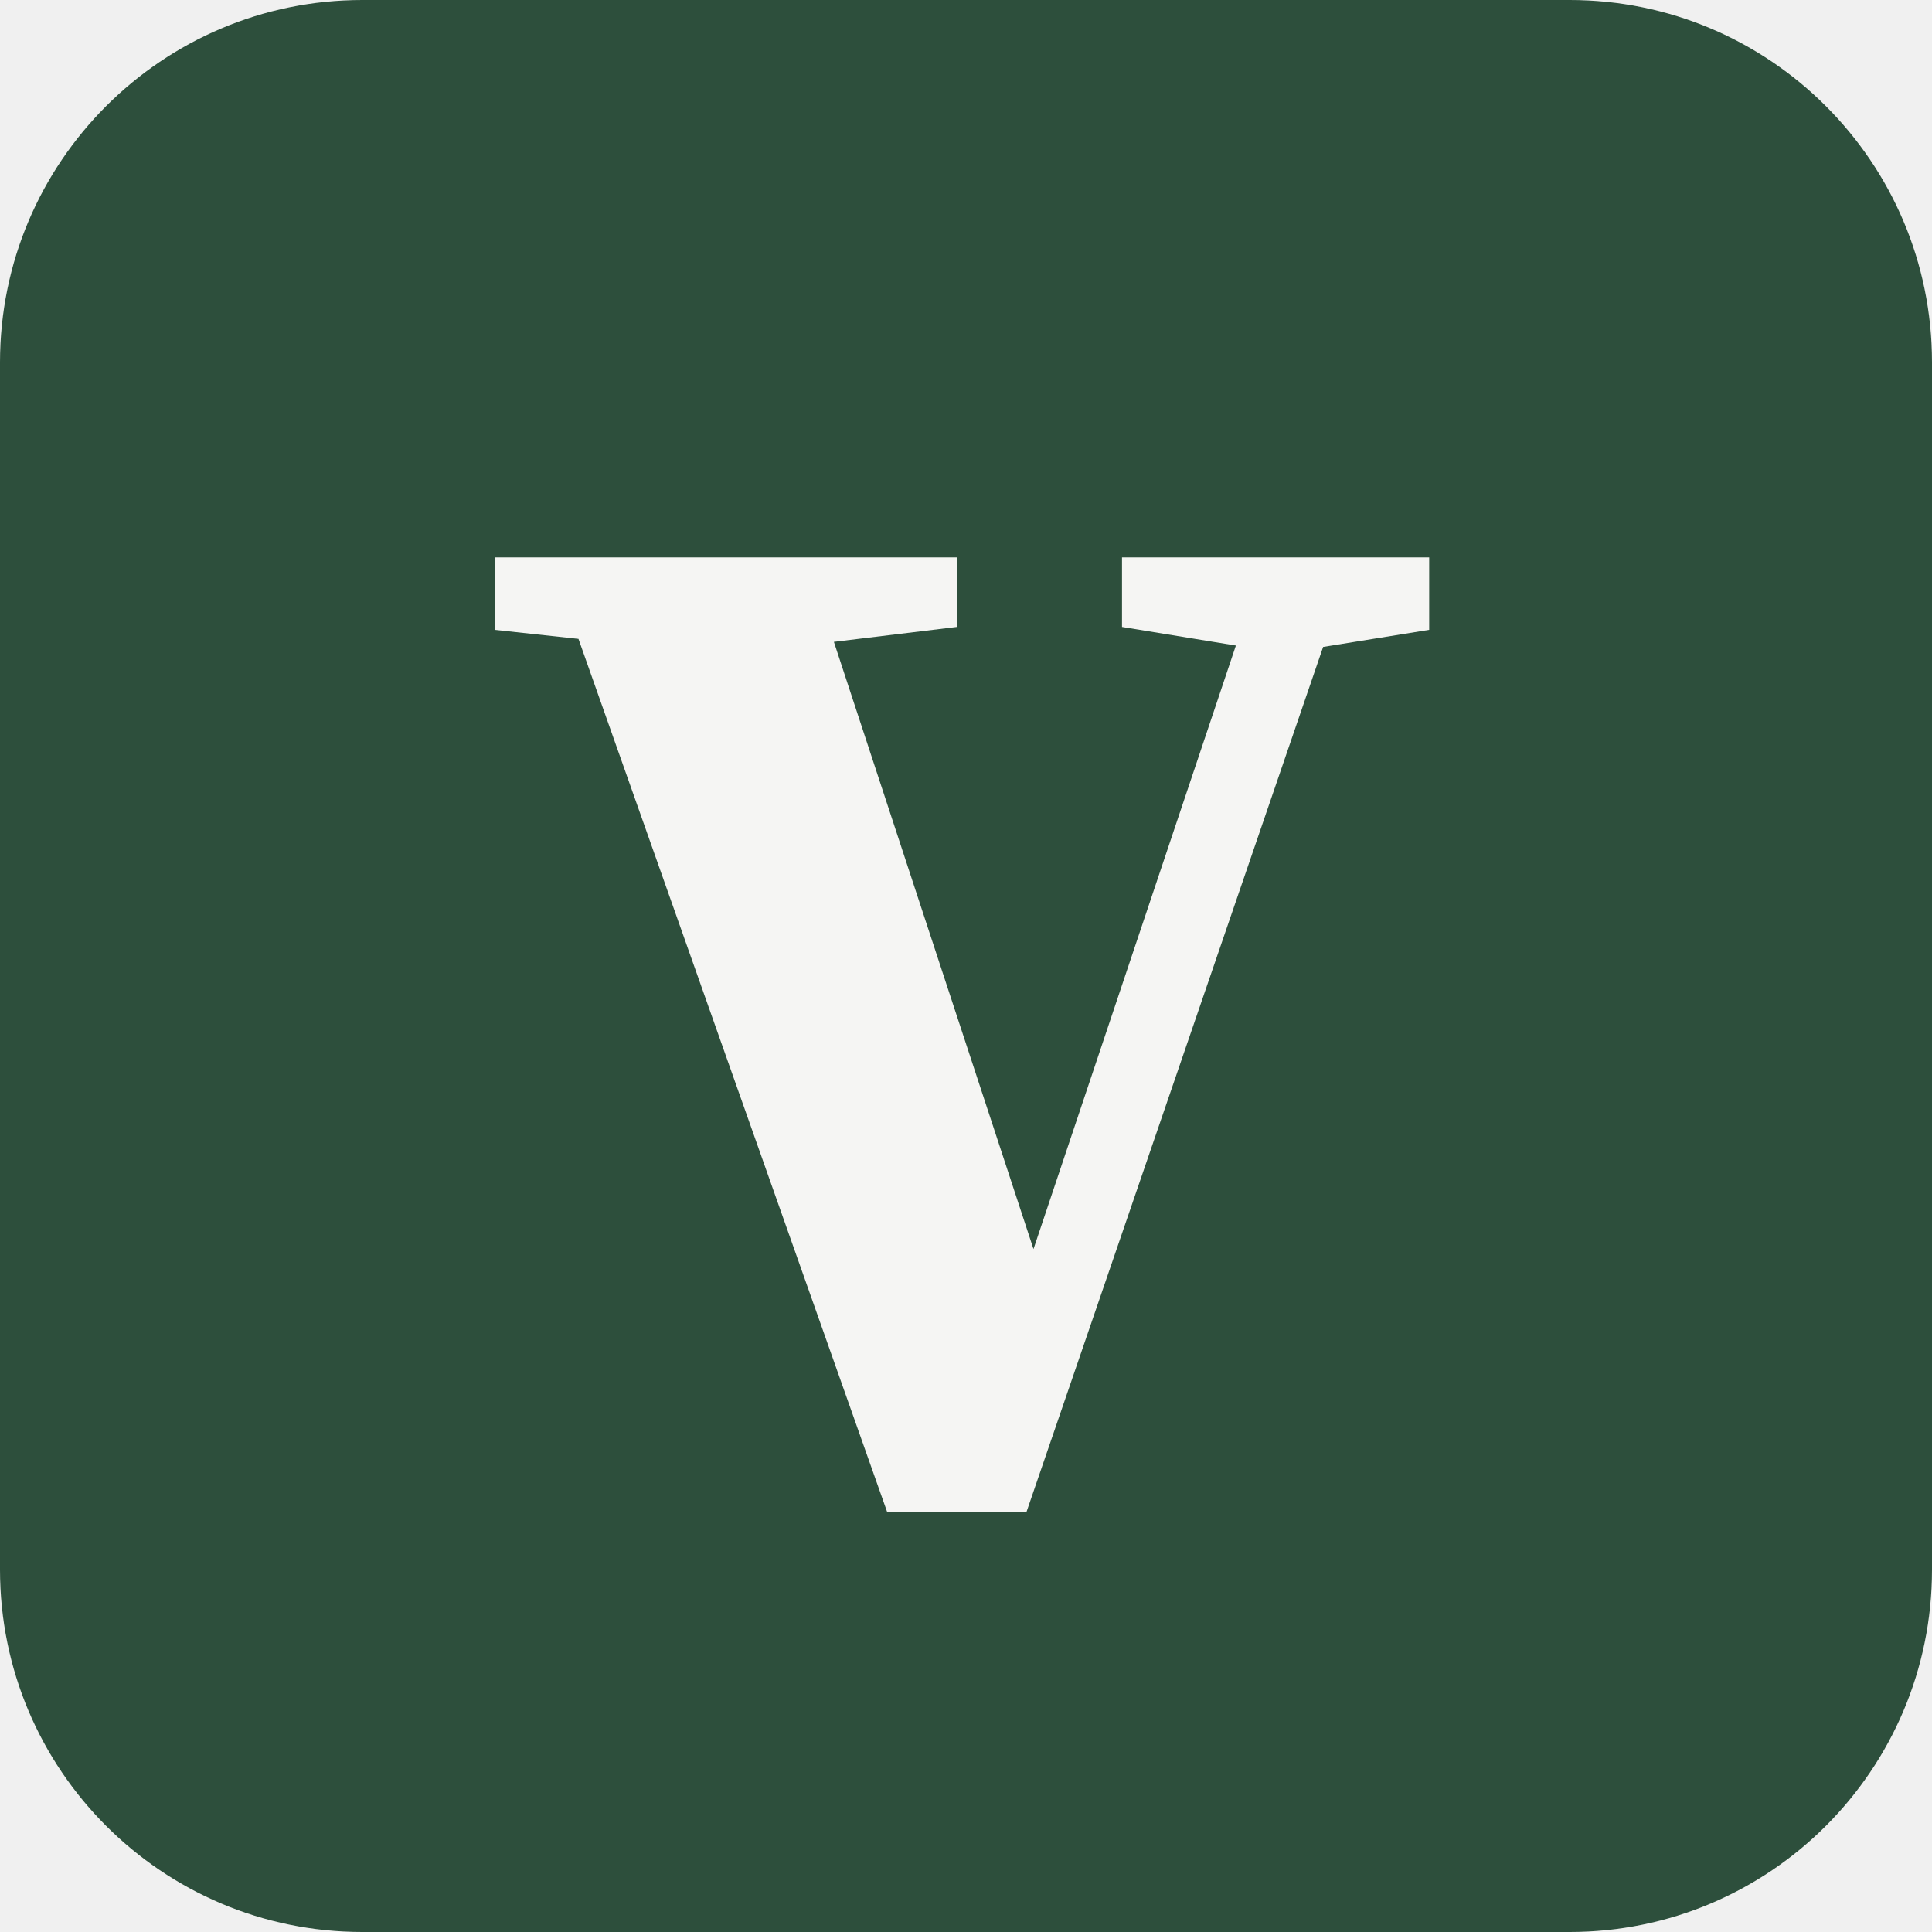
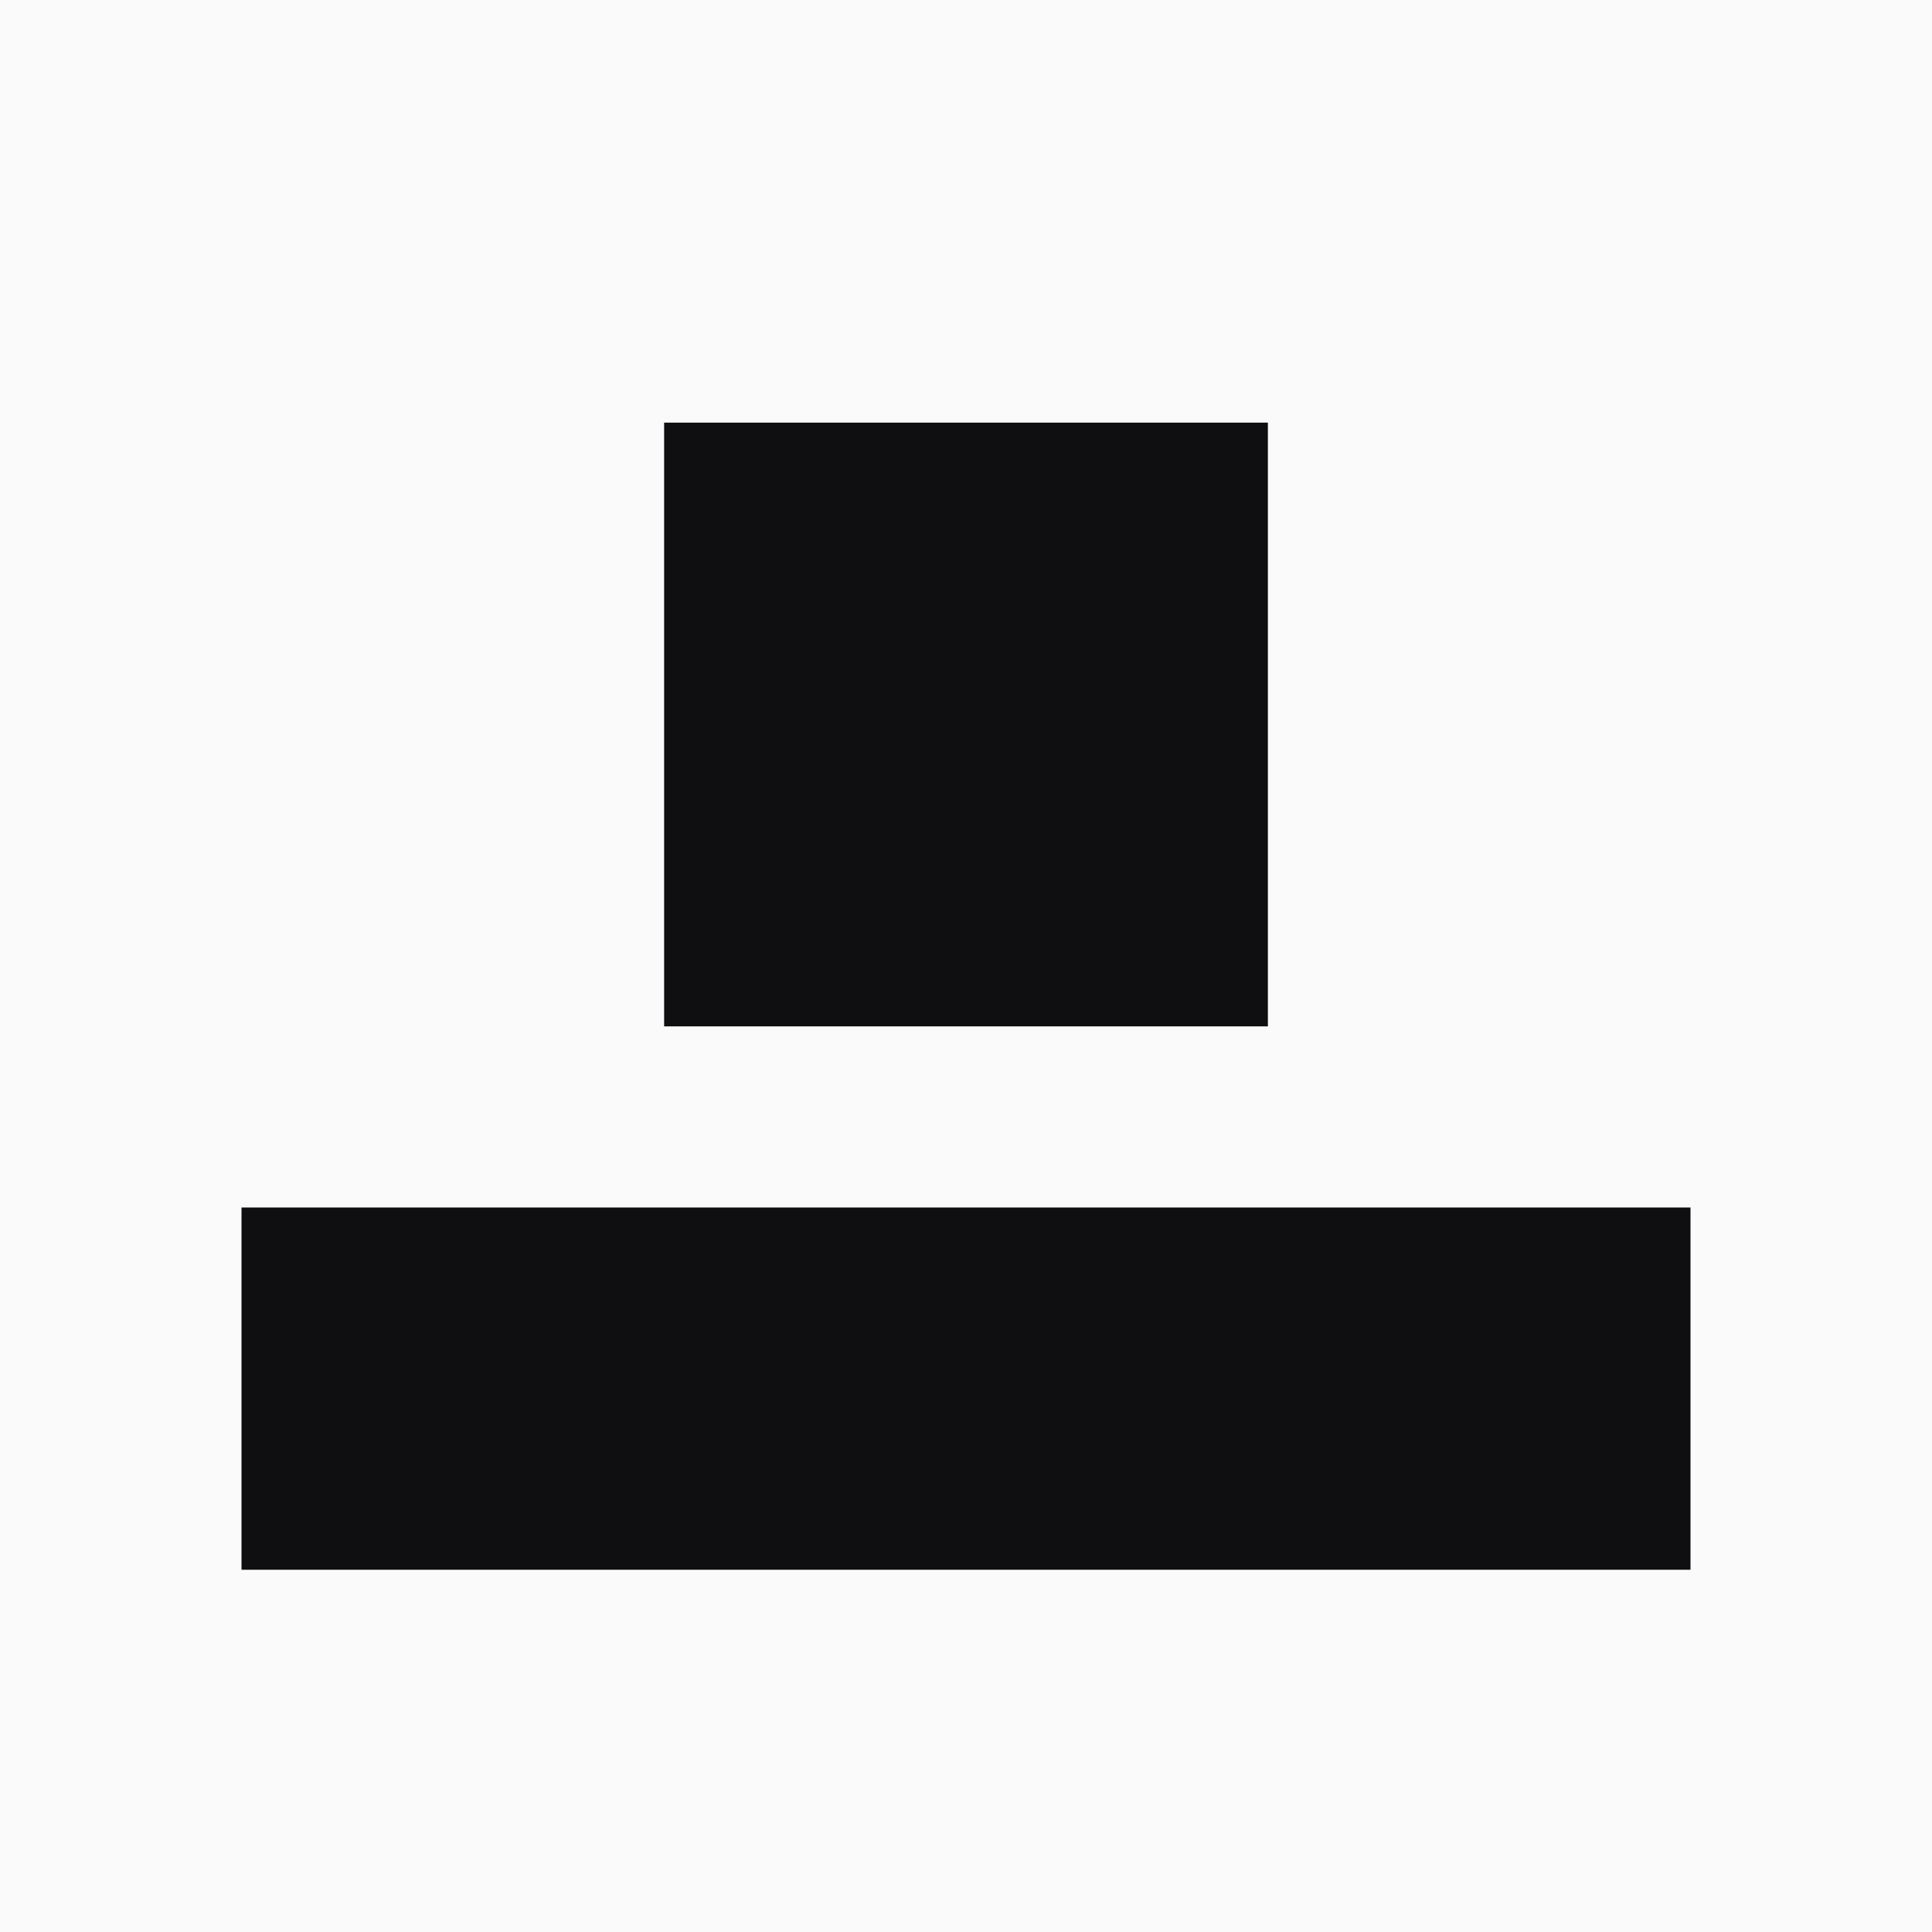
<svg xmlns="http://www.w3.org/2000/svg" width="32" height="32" viewBox="0 0 32 32" fill="none">
-   <g clip-path="url(#clip0_1_2)">
-     <rect width="32" height="32" rx="6" fill="white" />
-     <rect width="32" height="32" fill="#2D4F3C" />
-     <path d="M14.696 25.048L9.104 9.232H13.352L17.336 21.352H16.88L17 21.04L20.96 9.232H22.424L17 25.048H14.696ZM8.192 10.432V9.232H15.848V10.384L12.488 10.792H11.528L8.192 10.432ZM18.584 10.384V9.232H23.672V10.432L21.44 10.792H21.08L18.584 10.384Z" fill="#F5F5F3" />
-   </g>
-   <defs>
-     <clipPath id="clip0_1_2">
-       <rect width="32" height="32" rx="6" fill="white" />
-     </clipPath>
-   </defs>
+   <rect width="32" height="32" fill="#fafafa" />
+   <rect x="11" y="7" width="10" height="10" fill="#0f0f11" />
+   <rect x="4" y="20" width="24" height="6" fill="#0f0f11" />
</svg>
